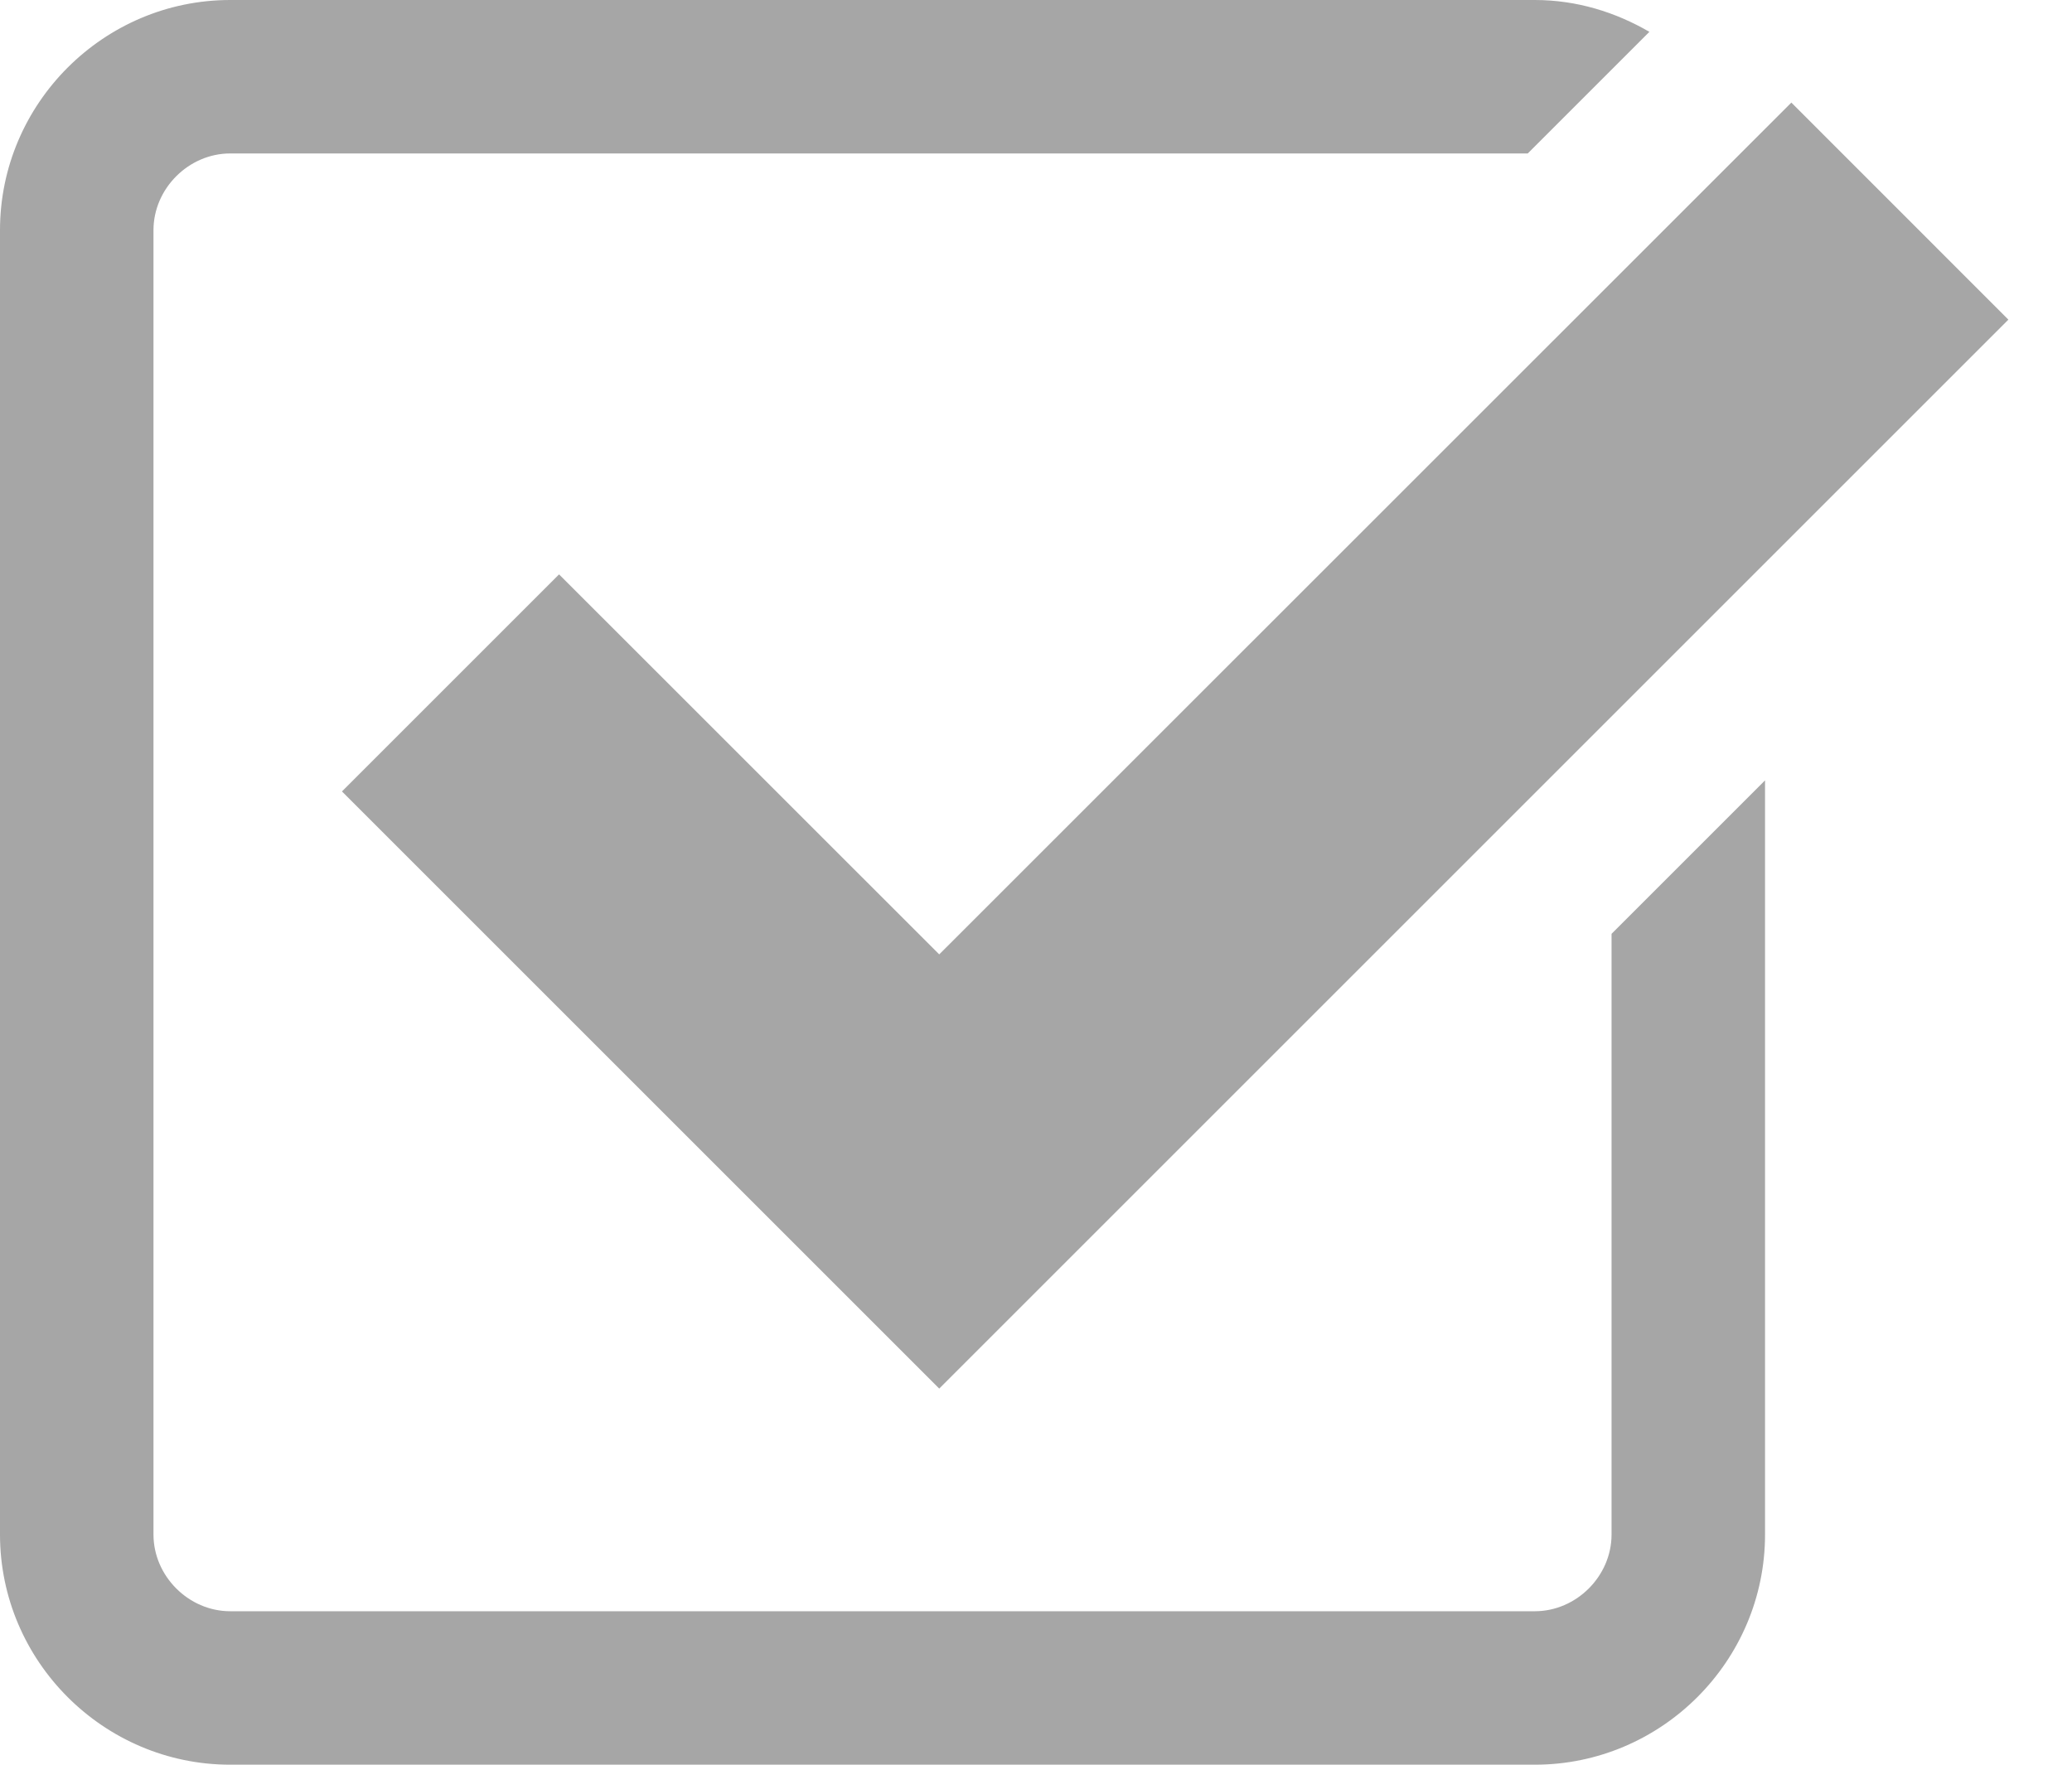
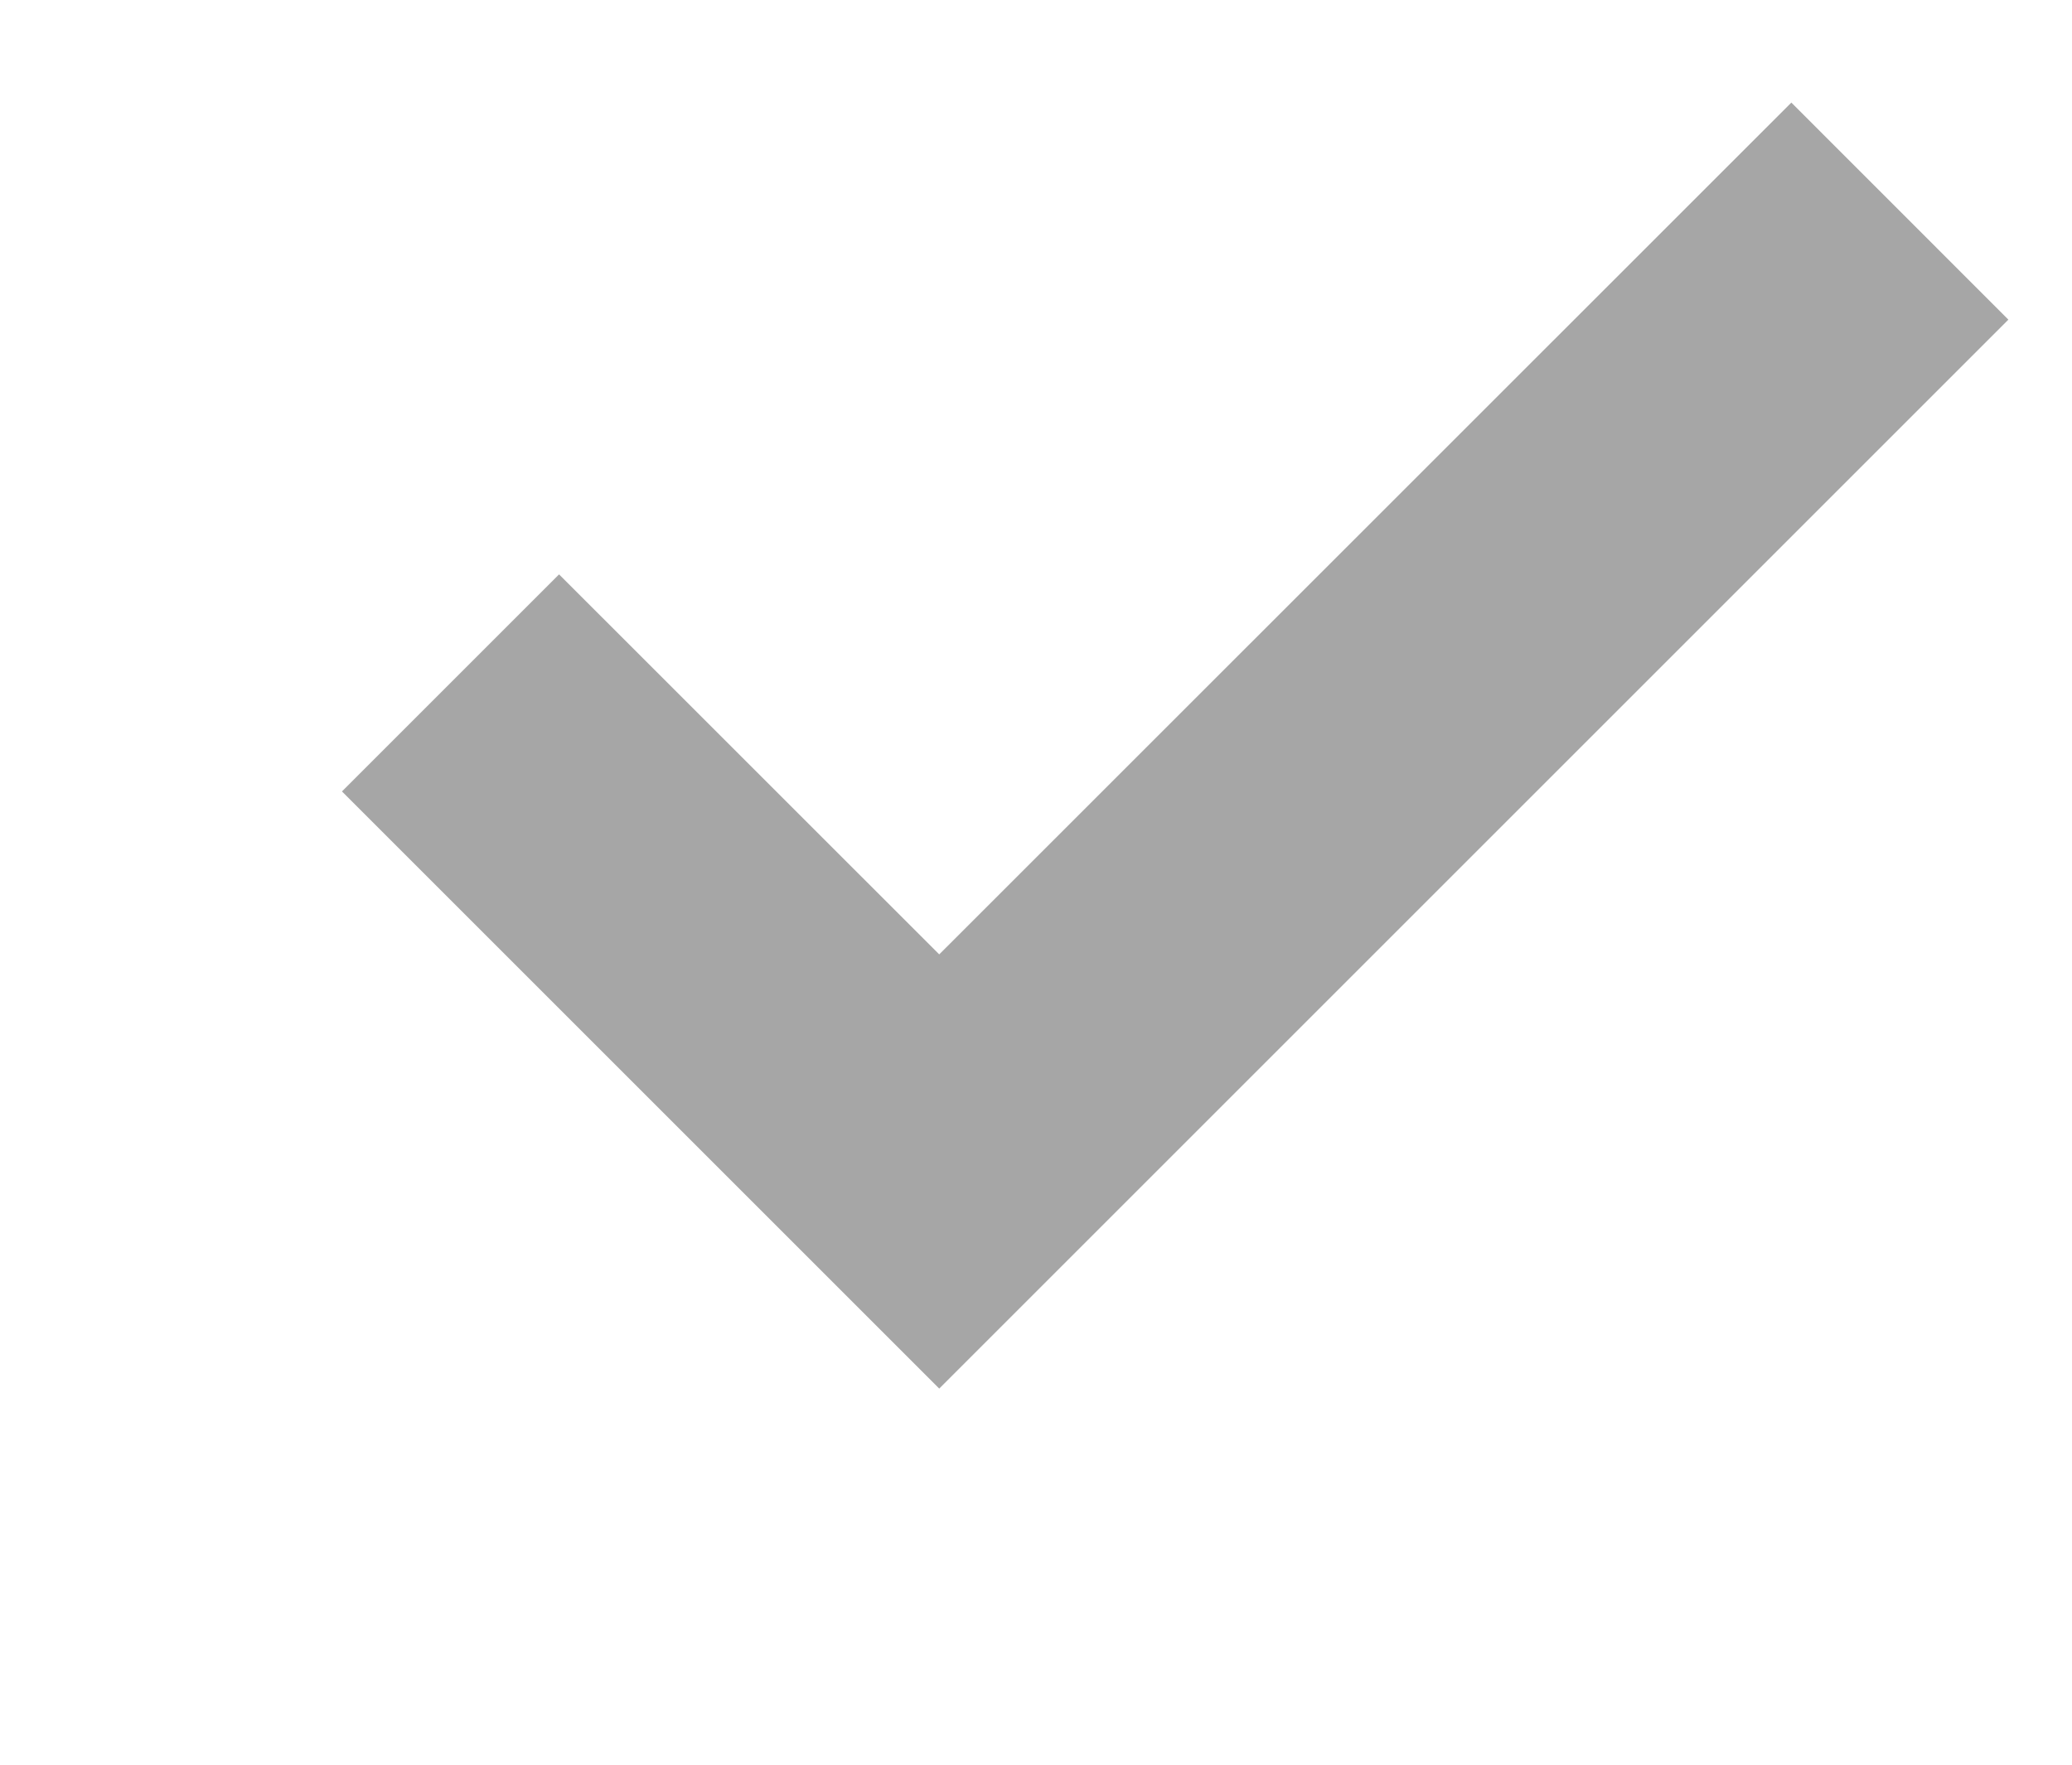
<svg xmlns="http://www.w3.org/2000/svg" version="1.1" x="0px" y="0px" width="27px" height="23px" viewBox="0 0 27 23" enable-background="new 0 0 27 23" xml:space="preserve">
  <g id="Layer_1">
</g>
  <g id="Layer_2">
    <g>
      <polygon fill="#a6a6a6" points="7.285,7.486 4.456,10.315 12.239,18.098 26.171,4.166 23.343,1.337 12.239,12.439   " />
-       <path fill="#a6a6a6" d="M21,20c0,0.542-0.458,1-1,1H3c-0.542,0-1-0.458-1-1V3c0-0.542,0.458-1,1-1h16.908l1.585-1.585C21.051,0.158,20.545,0,20,0    H3C1.35,0,0,1.35,0,3v17c0,1.65,1.35,3,3,3h17c1.65,0,3-1.35,3-3v-9.829l-2,2V20z" />
+       <path fill="transparent" d="M21,20c0,0.542-0.458,1-1,1H3c-0.542,0-1-0.458-1-1V3c0-0.542,0.458-1,1-1h16.908l1.585-1.585C21.051,0.158,20.545,0,20,0    H3C1.35,0,0,1.35,0,3v17c0,1.65,1.35,3,3,3h17c1.65,0,3-1.35,3-3v-9.829l-2,2V20z" />
    </g>
  </g>
</svg>
